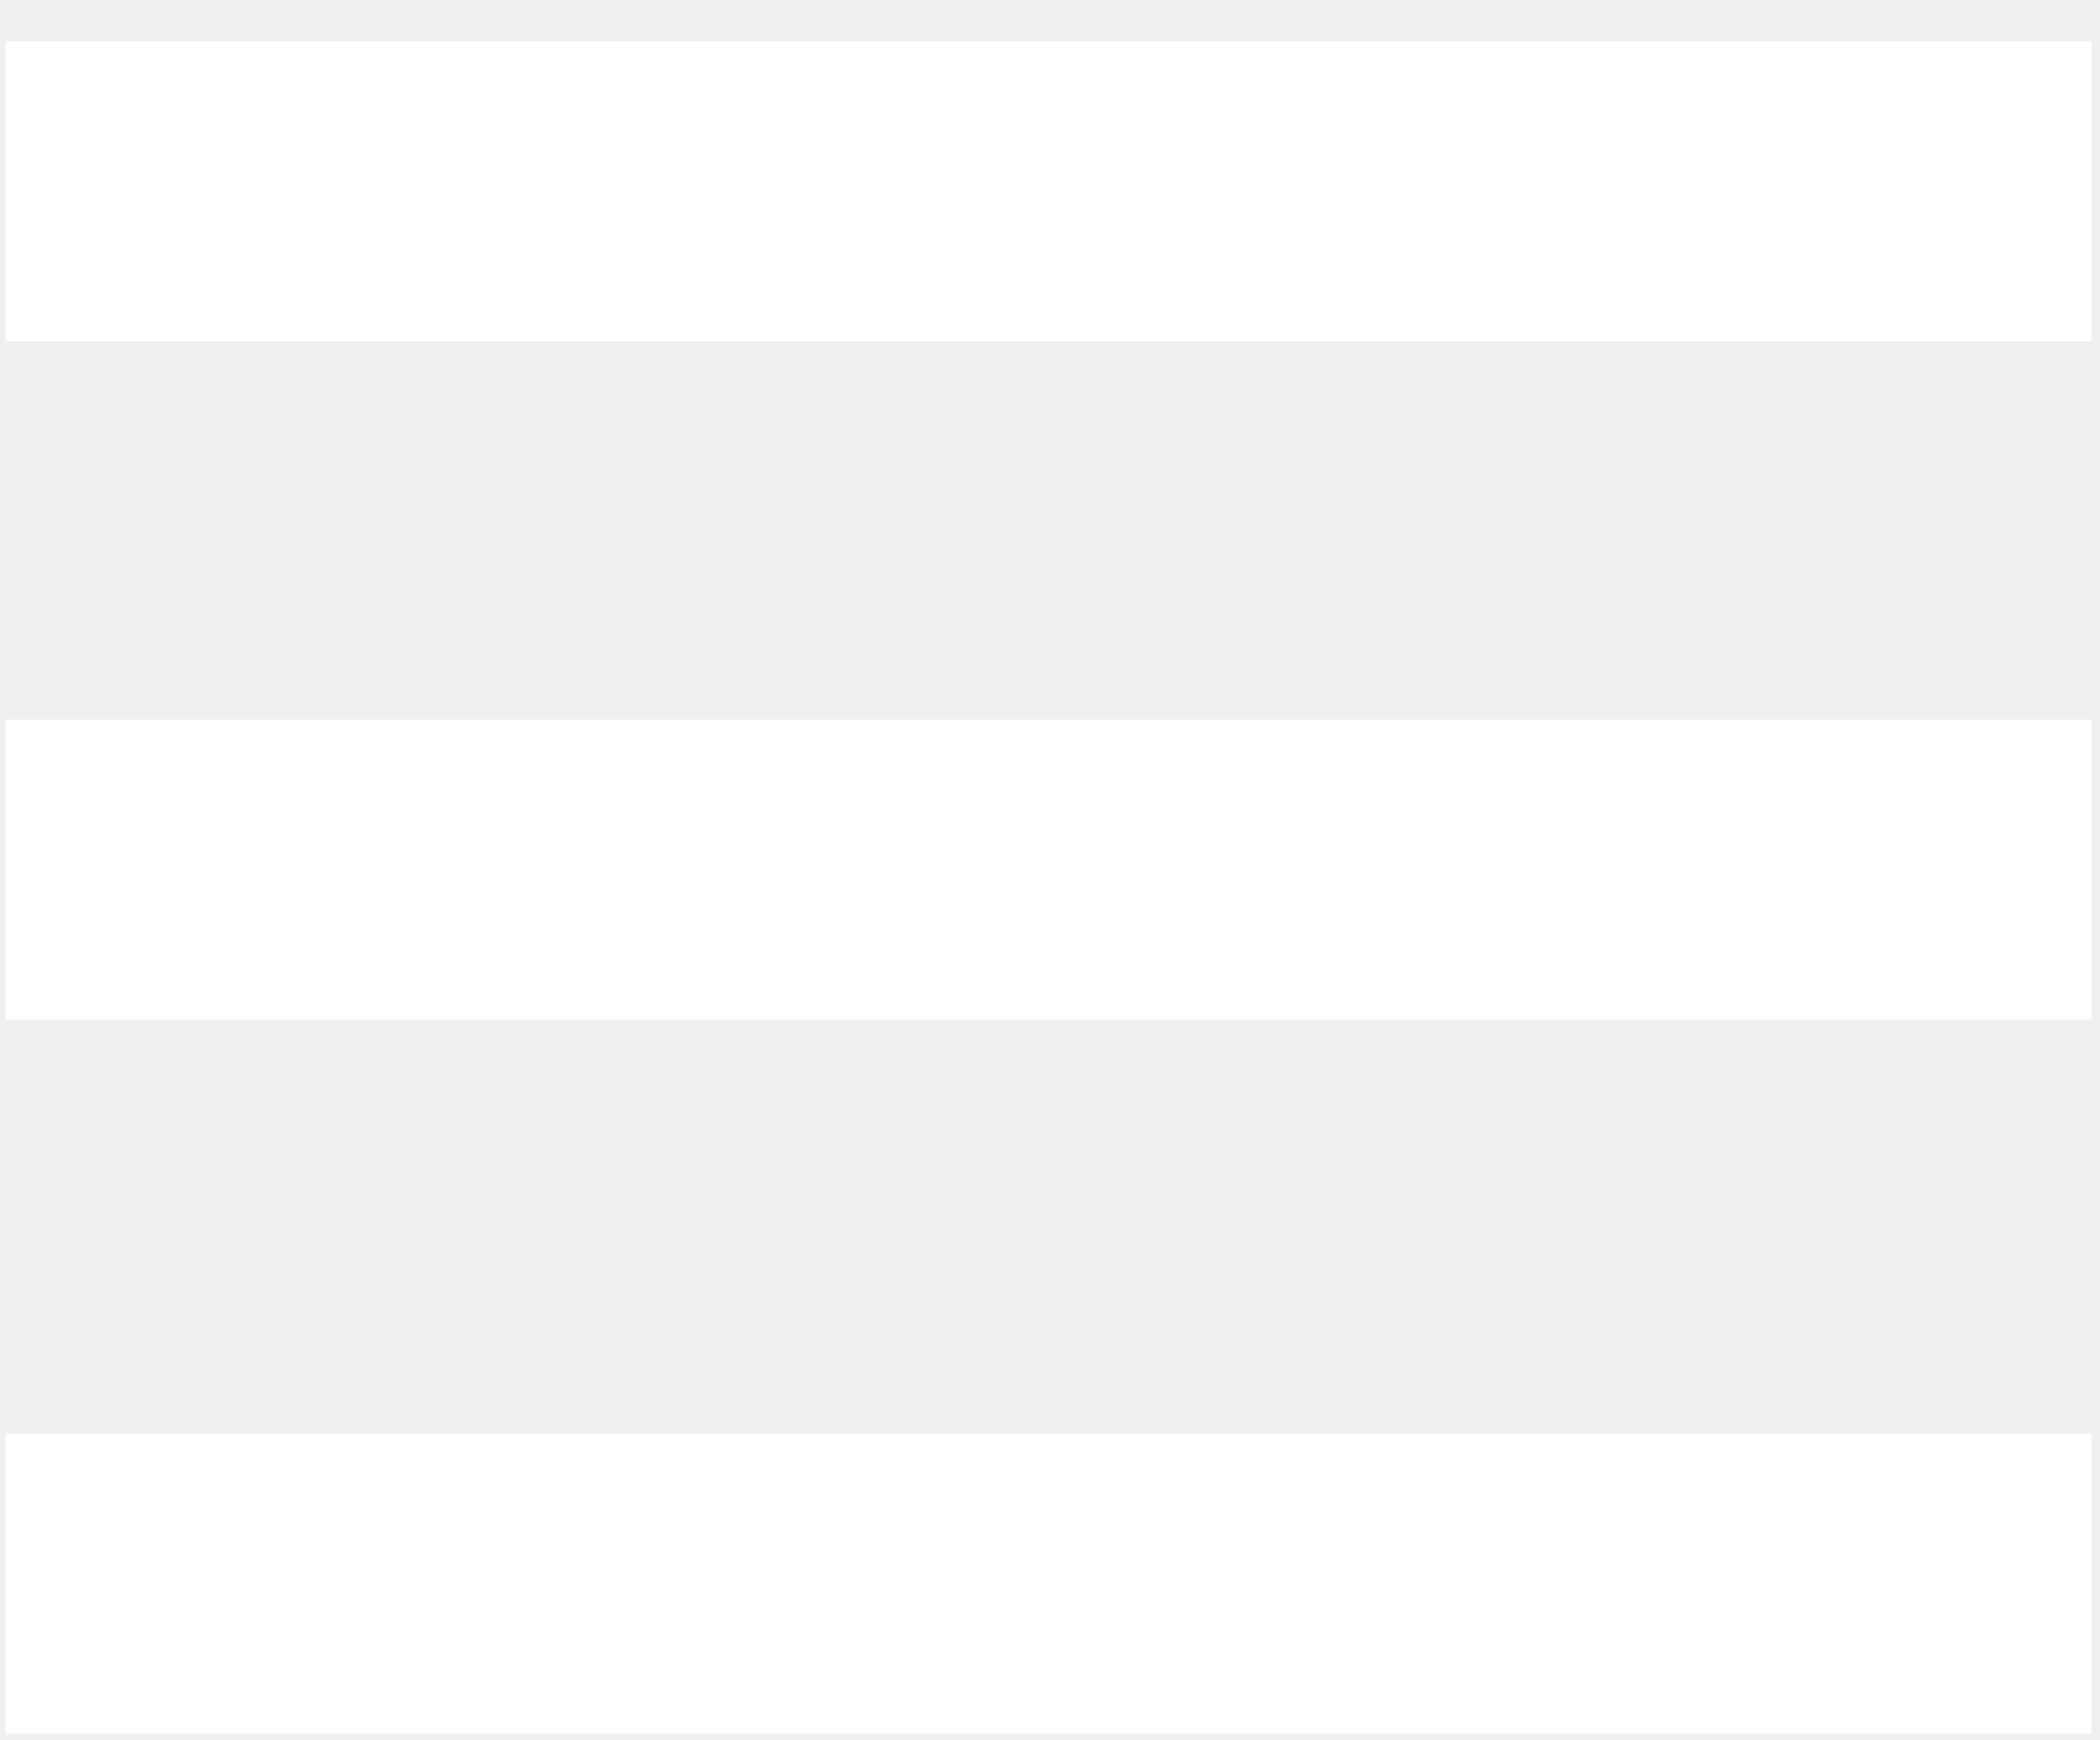
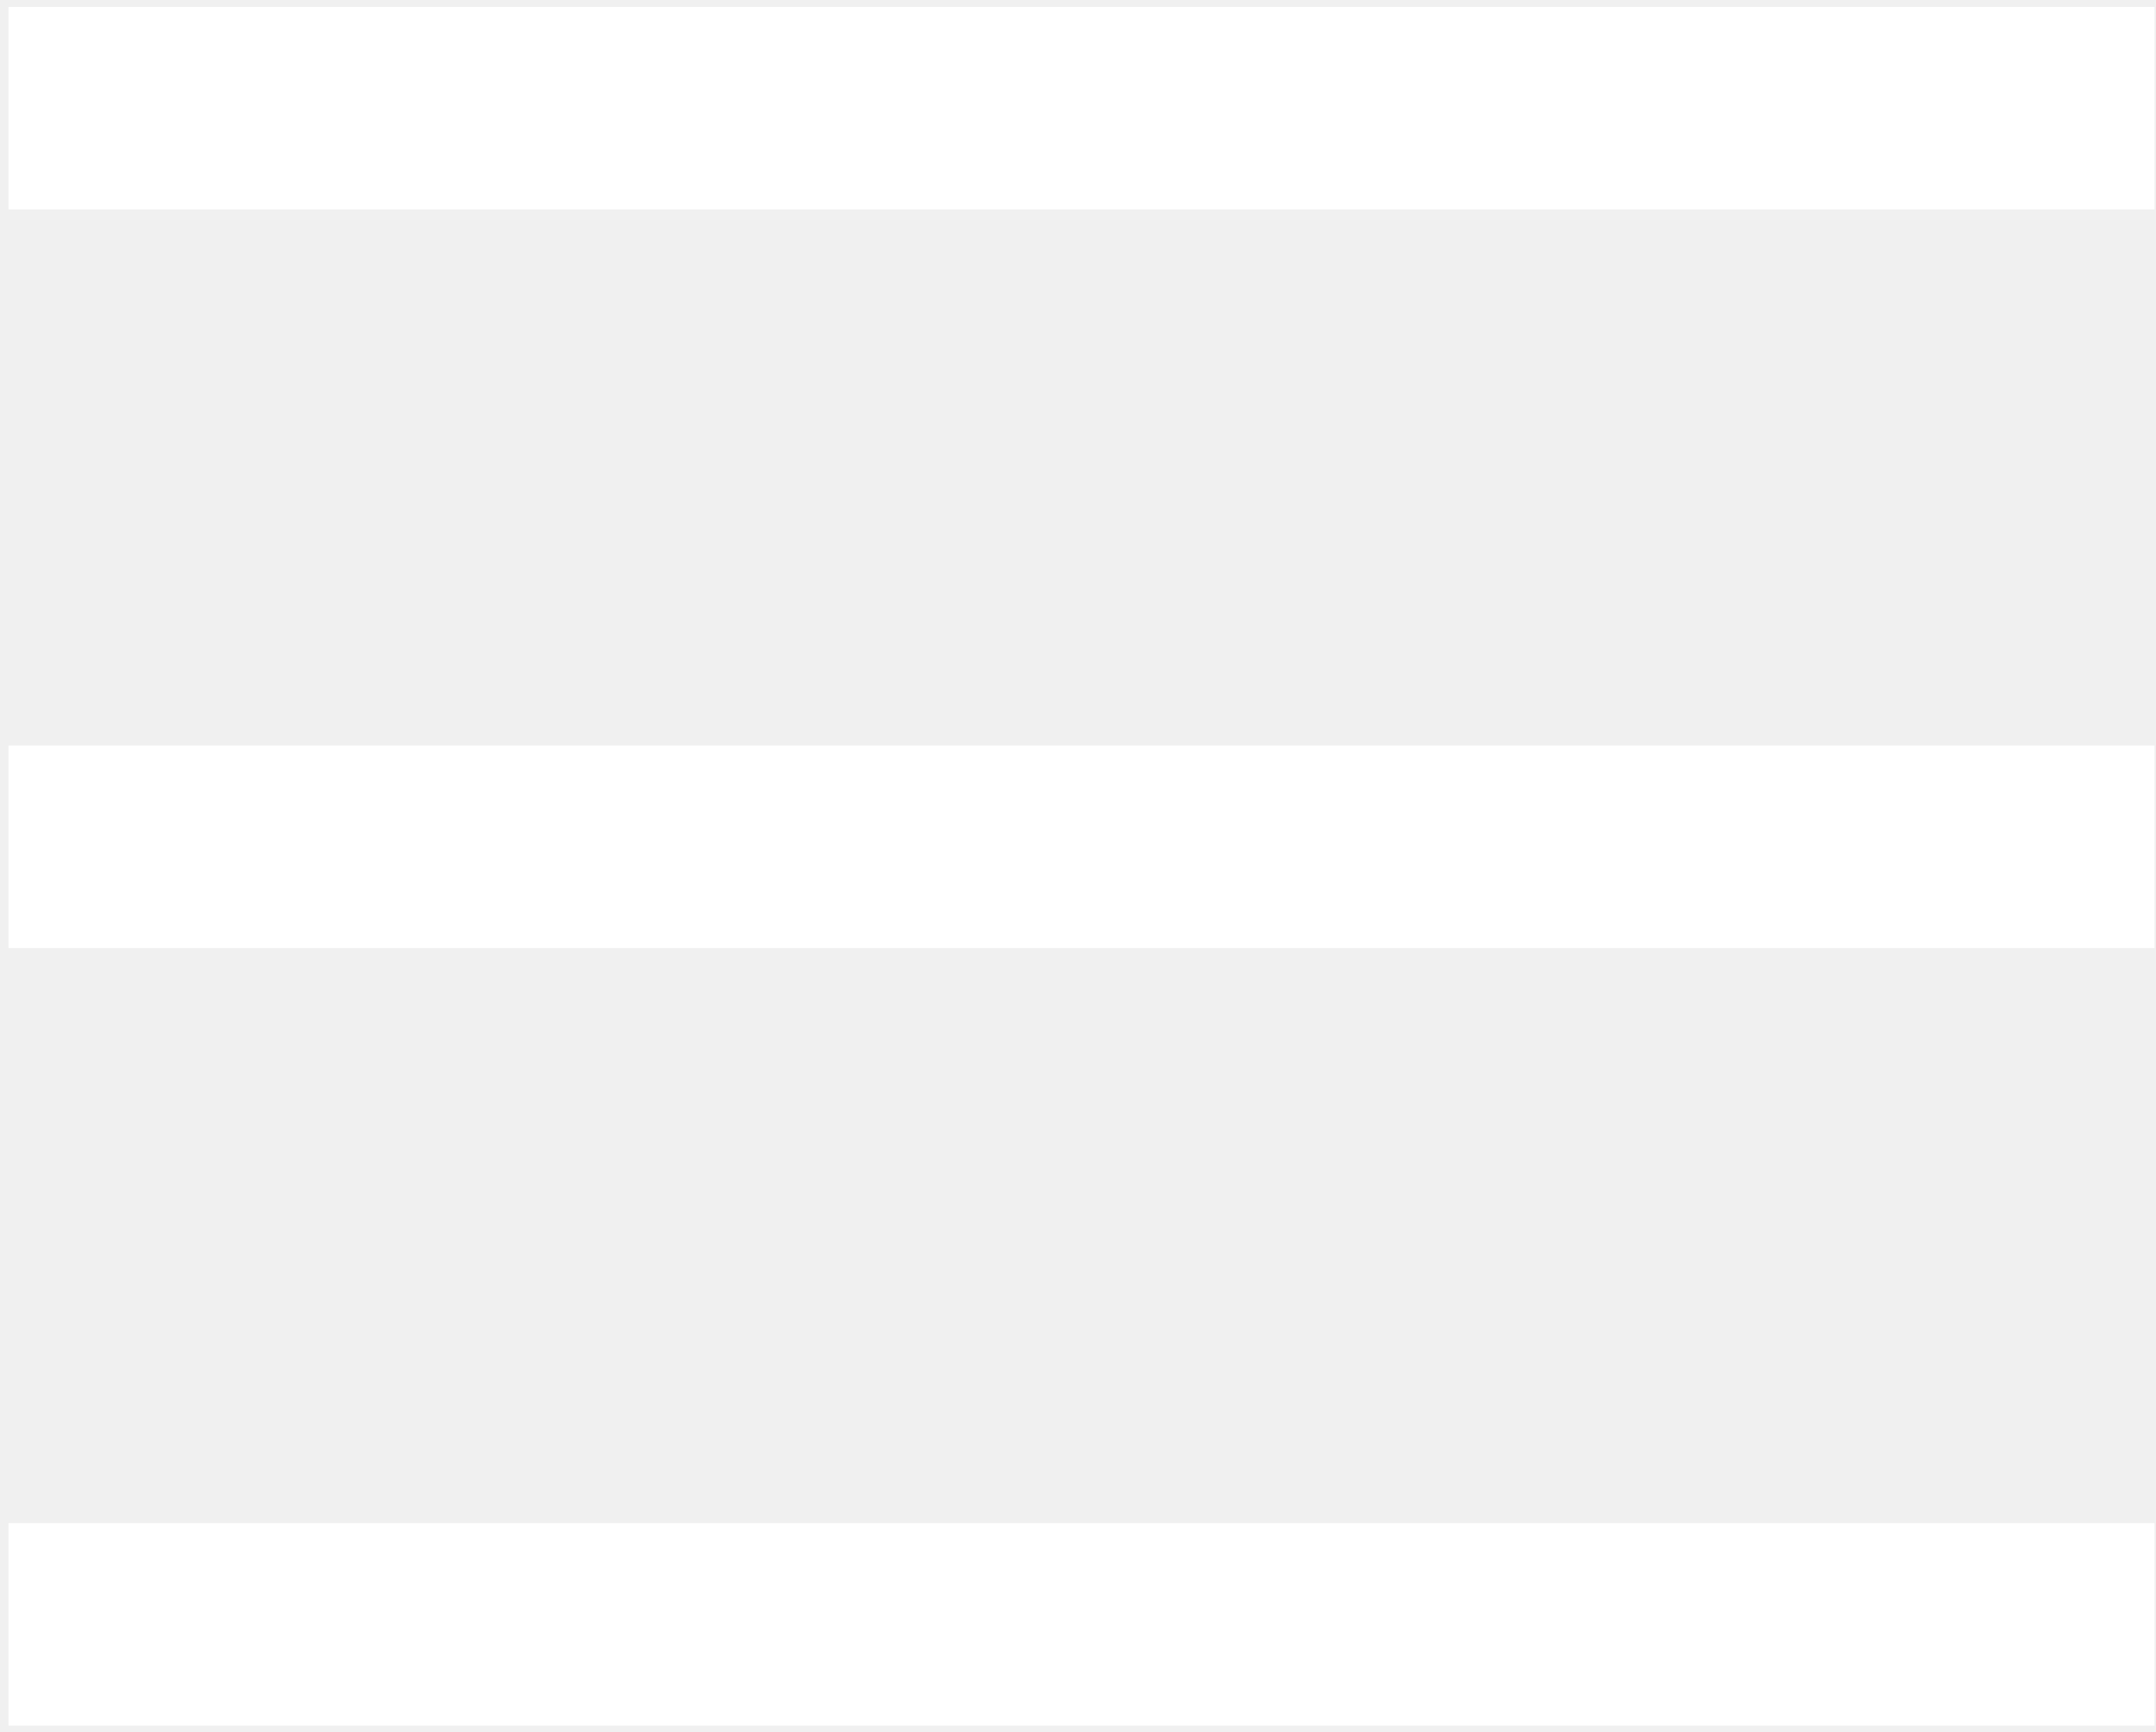
- <svg xmlns="http://www.w3.org/2000/svg" width="35px" height="29px" viewBox="0 0 35 29" version="1.1">
+ <svg xmlns="http://www.w3.org/2000/svg" width="213px" height="171px" viewBox="0 0 213 171" version="1.1">
  <g id="Page-1" stroke="none" stroke-width="1" fill="none" fill-rule="evenodd" stroke-linecap="square">
-     <g id="assets" transform="translate(-443, -1280)" stroke="#FFFFFF" stroke-width="5">
-       <g id="Group-8" transform="translate(445, 1282)">
-         <path d="M0.595,1.19 L30.357,1.19" id="Line-5" />
-         <path d="M0.595,24.405 L30.357,24.405" id="Line-5" />
-         <path d="M0.595,12.5 L30.357,12.5" id="Line-5" />
+     <g id="assets" transform="translate(-438, -1279)" stroke="#FFFFFF" stroke-width="20">
+       <g id="Group-8" transform="translate(448, 1285)">
+         <path d="M0.84,4.68 L192.853,4.68" id="Line-5" />
+         <path d="M0.84,154.45 L192.853,154.45" id="Line-5" />
+         <path d="M0.84,77.645 L192.853,77.645" id="Line-5" />
      </g>
    </g>
  </g>
</svg>
